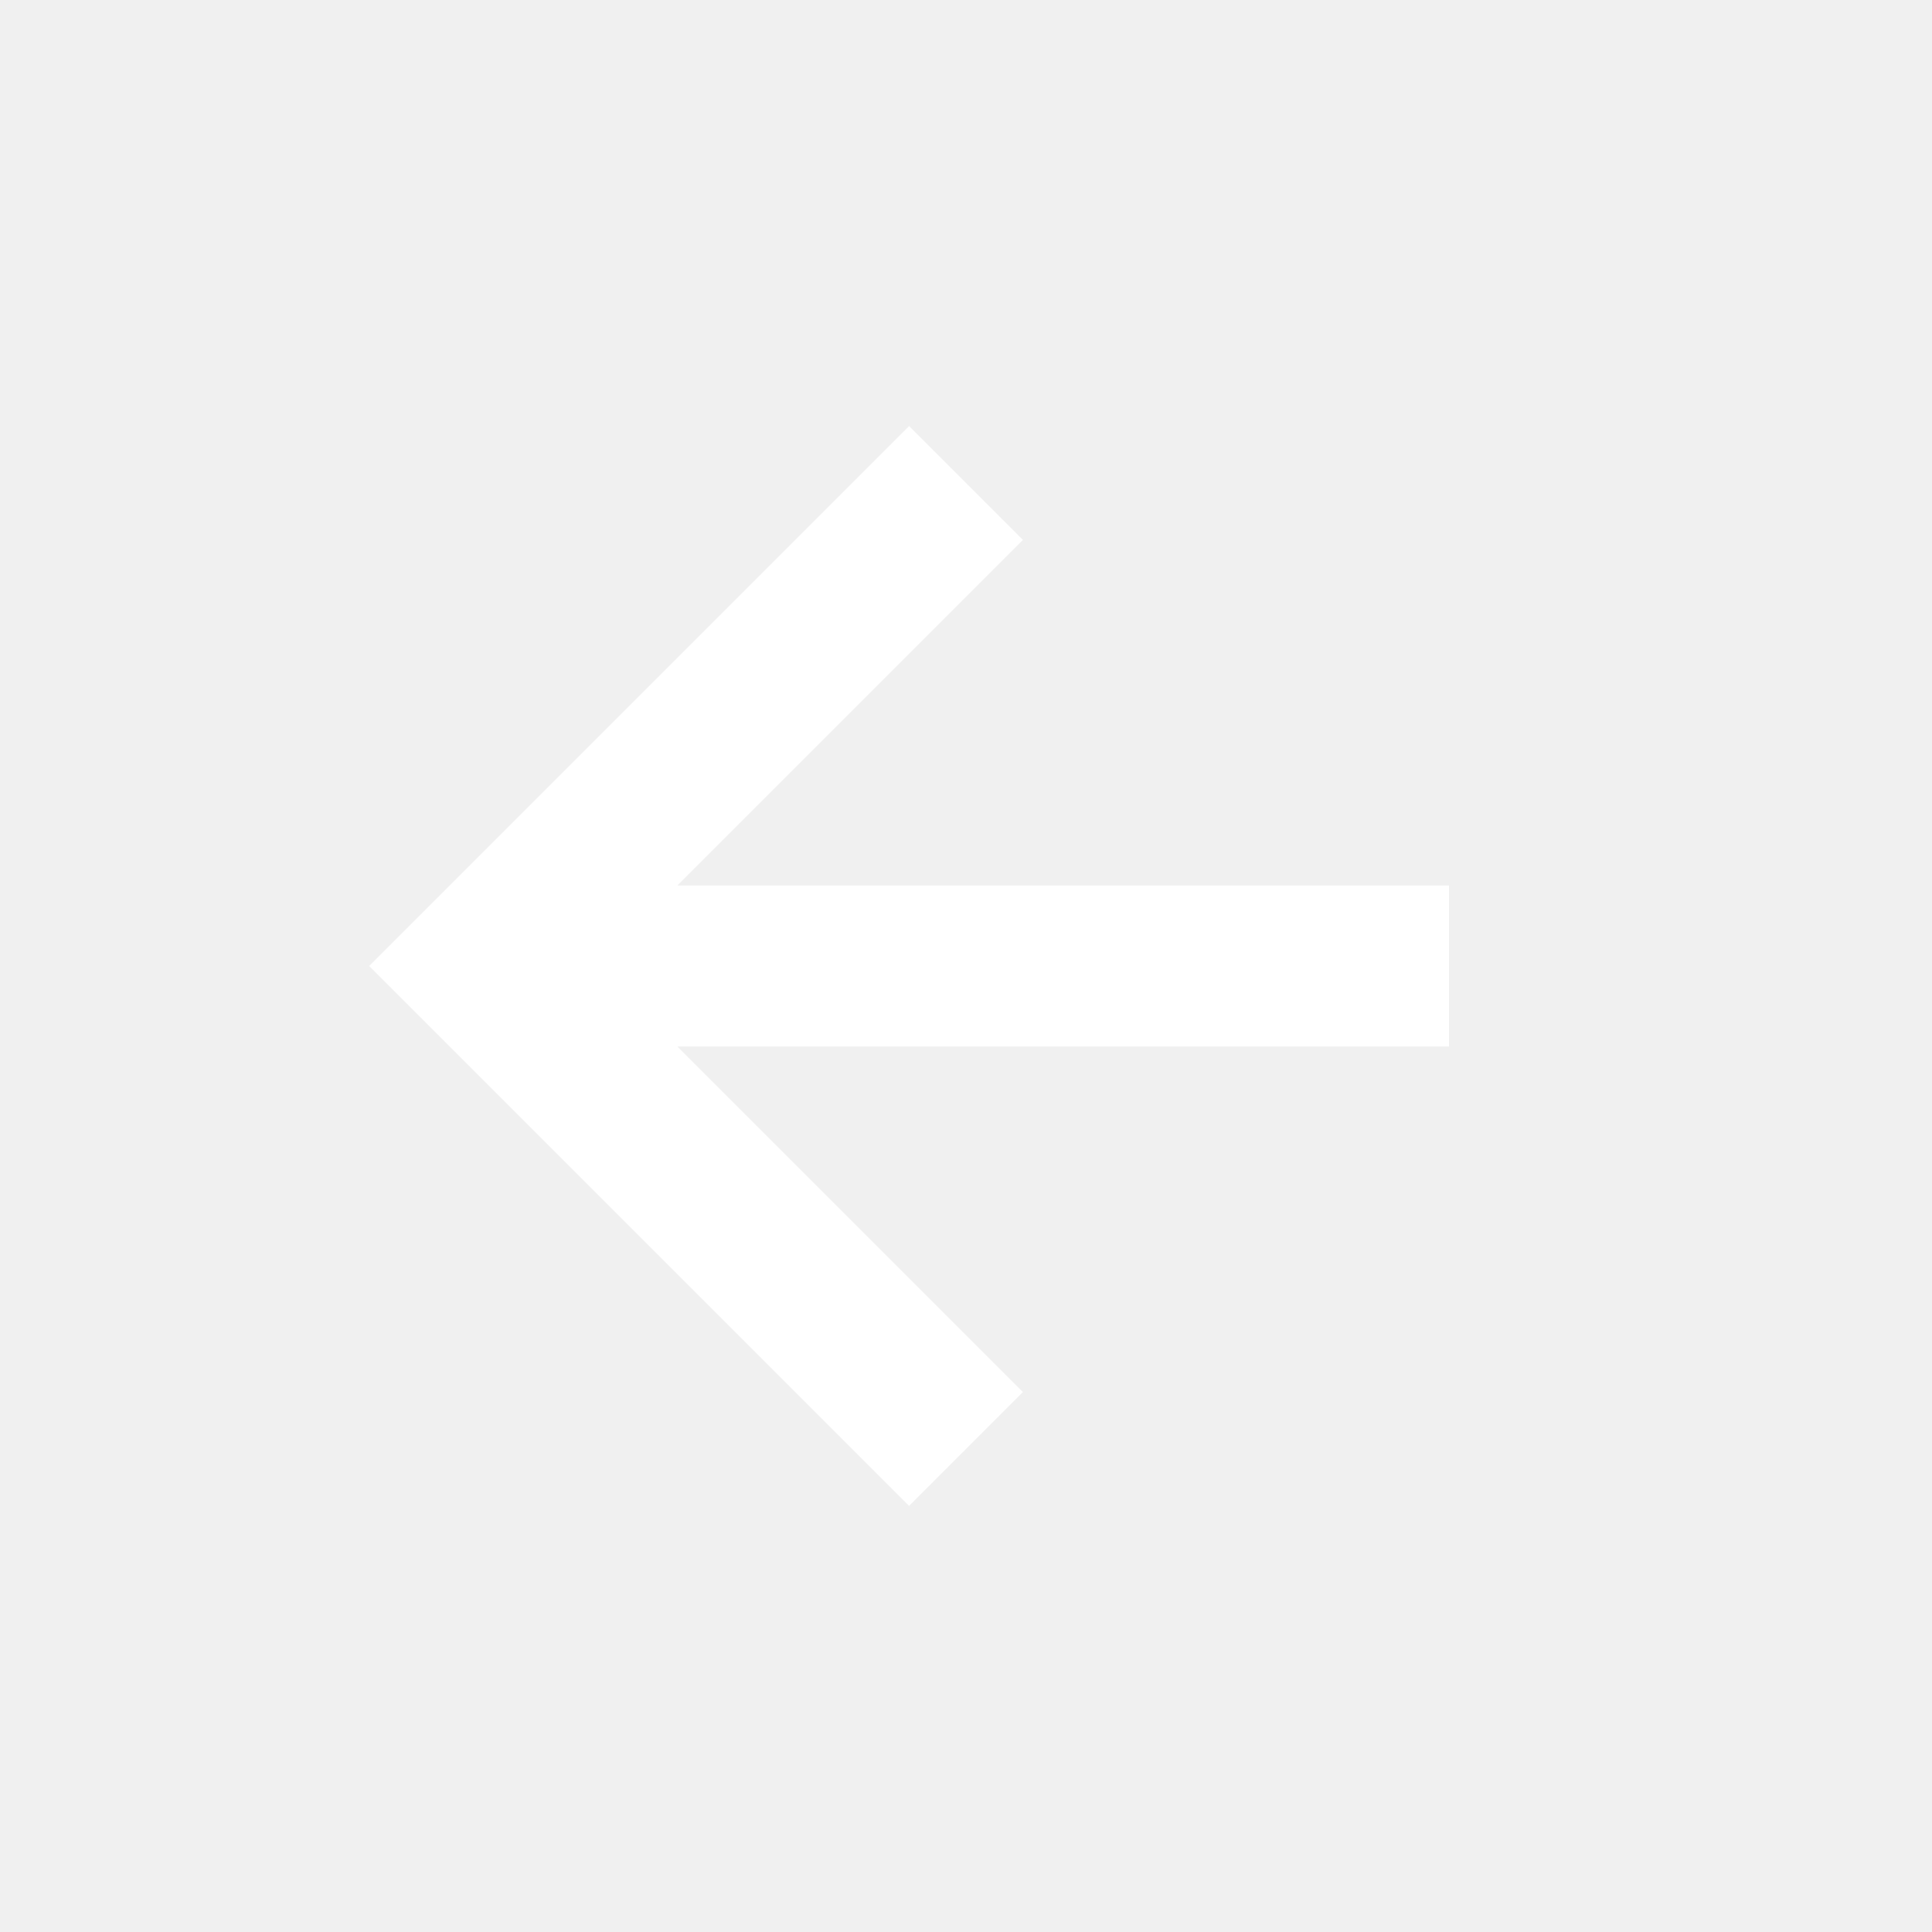
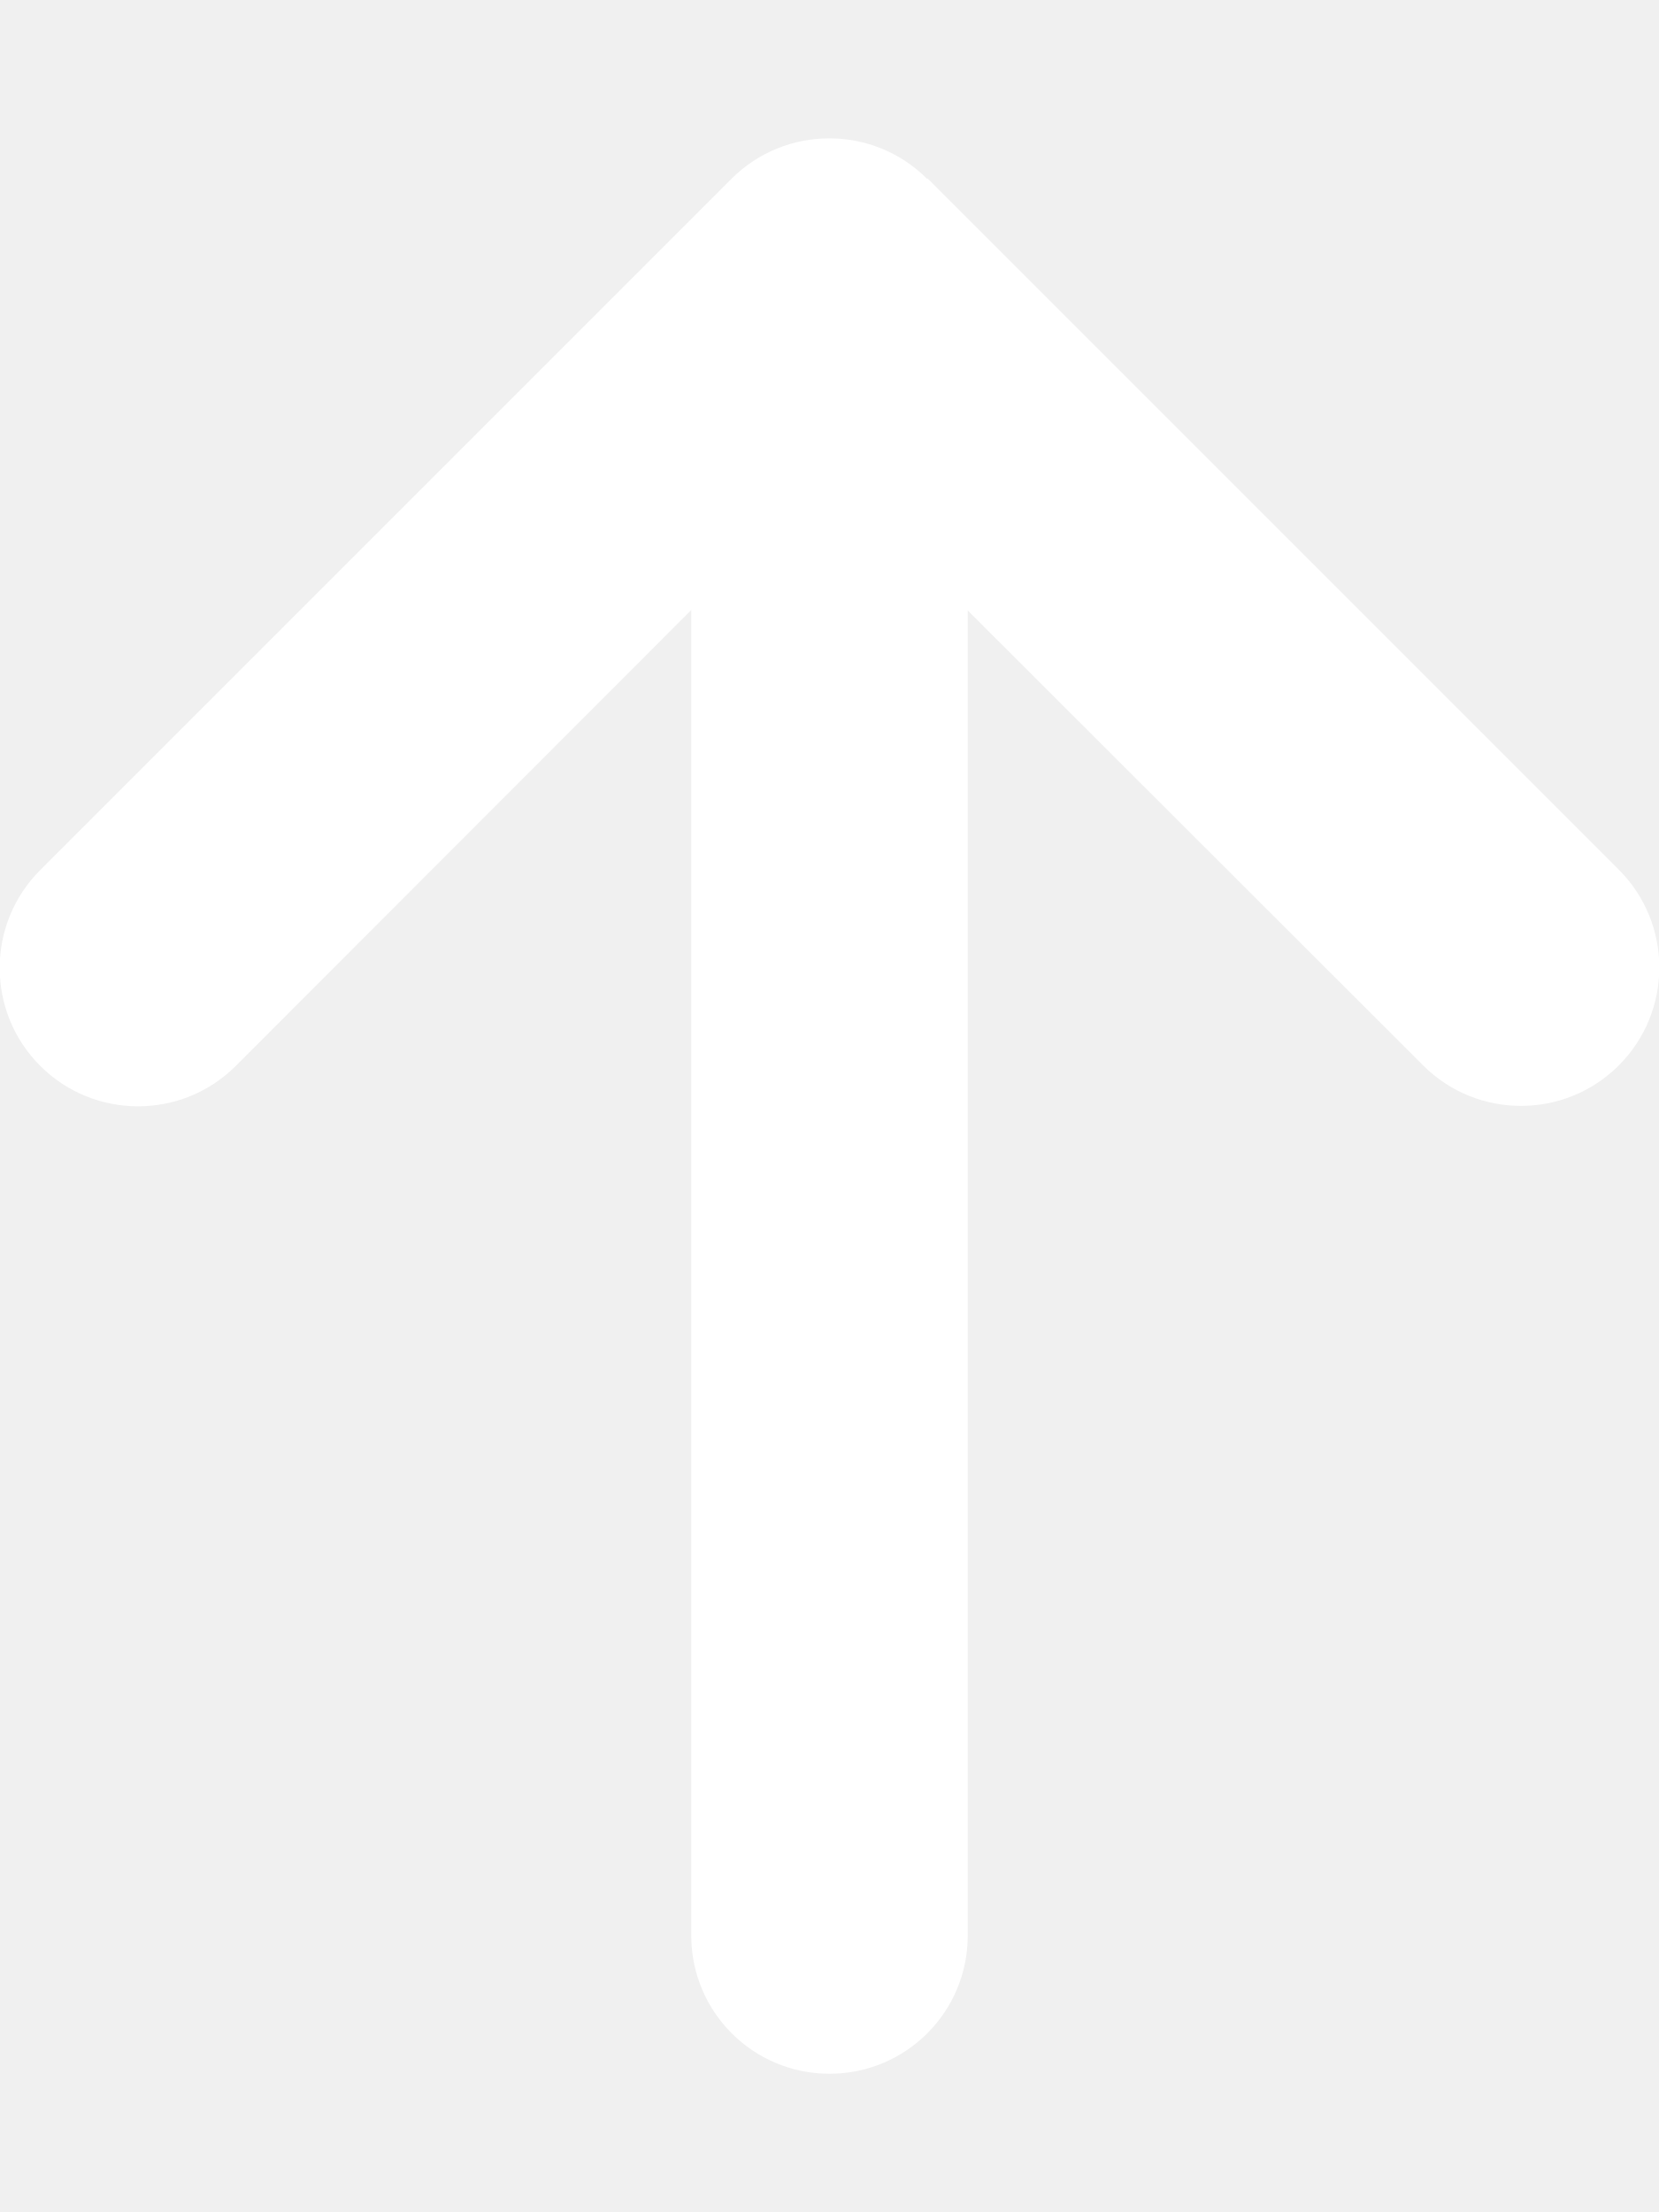
- <svg xmlns="http://www.w3.org/2000/svg" width="24" height="24" viewBox="0 0 24 24" style="fill: rgba(255, 255, 255, 1);transform: ;msFilter:;">
-   <path d="M12.707 17.293 8.414 13H18v-2H8.414l4.293-4.293-1.414-1.414L4.586 12l6.707 6.707z" />
+ <svg xmlns="http://www.w3.org/2000/svg" viewBox="0 0 384 512">
+   <path fill="#ffffff" d="M214.6 41.4c-12.5-12.5-32.8-12.5-45.3 0l-160 160c-12.5 12.5-12.5 32.8 0 45.3s32.8 12.5 45.3 0L160 141.2 160 448c0 17.7 14.3 32 32 32s32-14.3 32-32l0-306.7L329.4 246.6c12.5 12.5 32.8 12.5 45.3 0s12.5-32.8 0-45.3l-160-160z" />
</svg>
